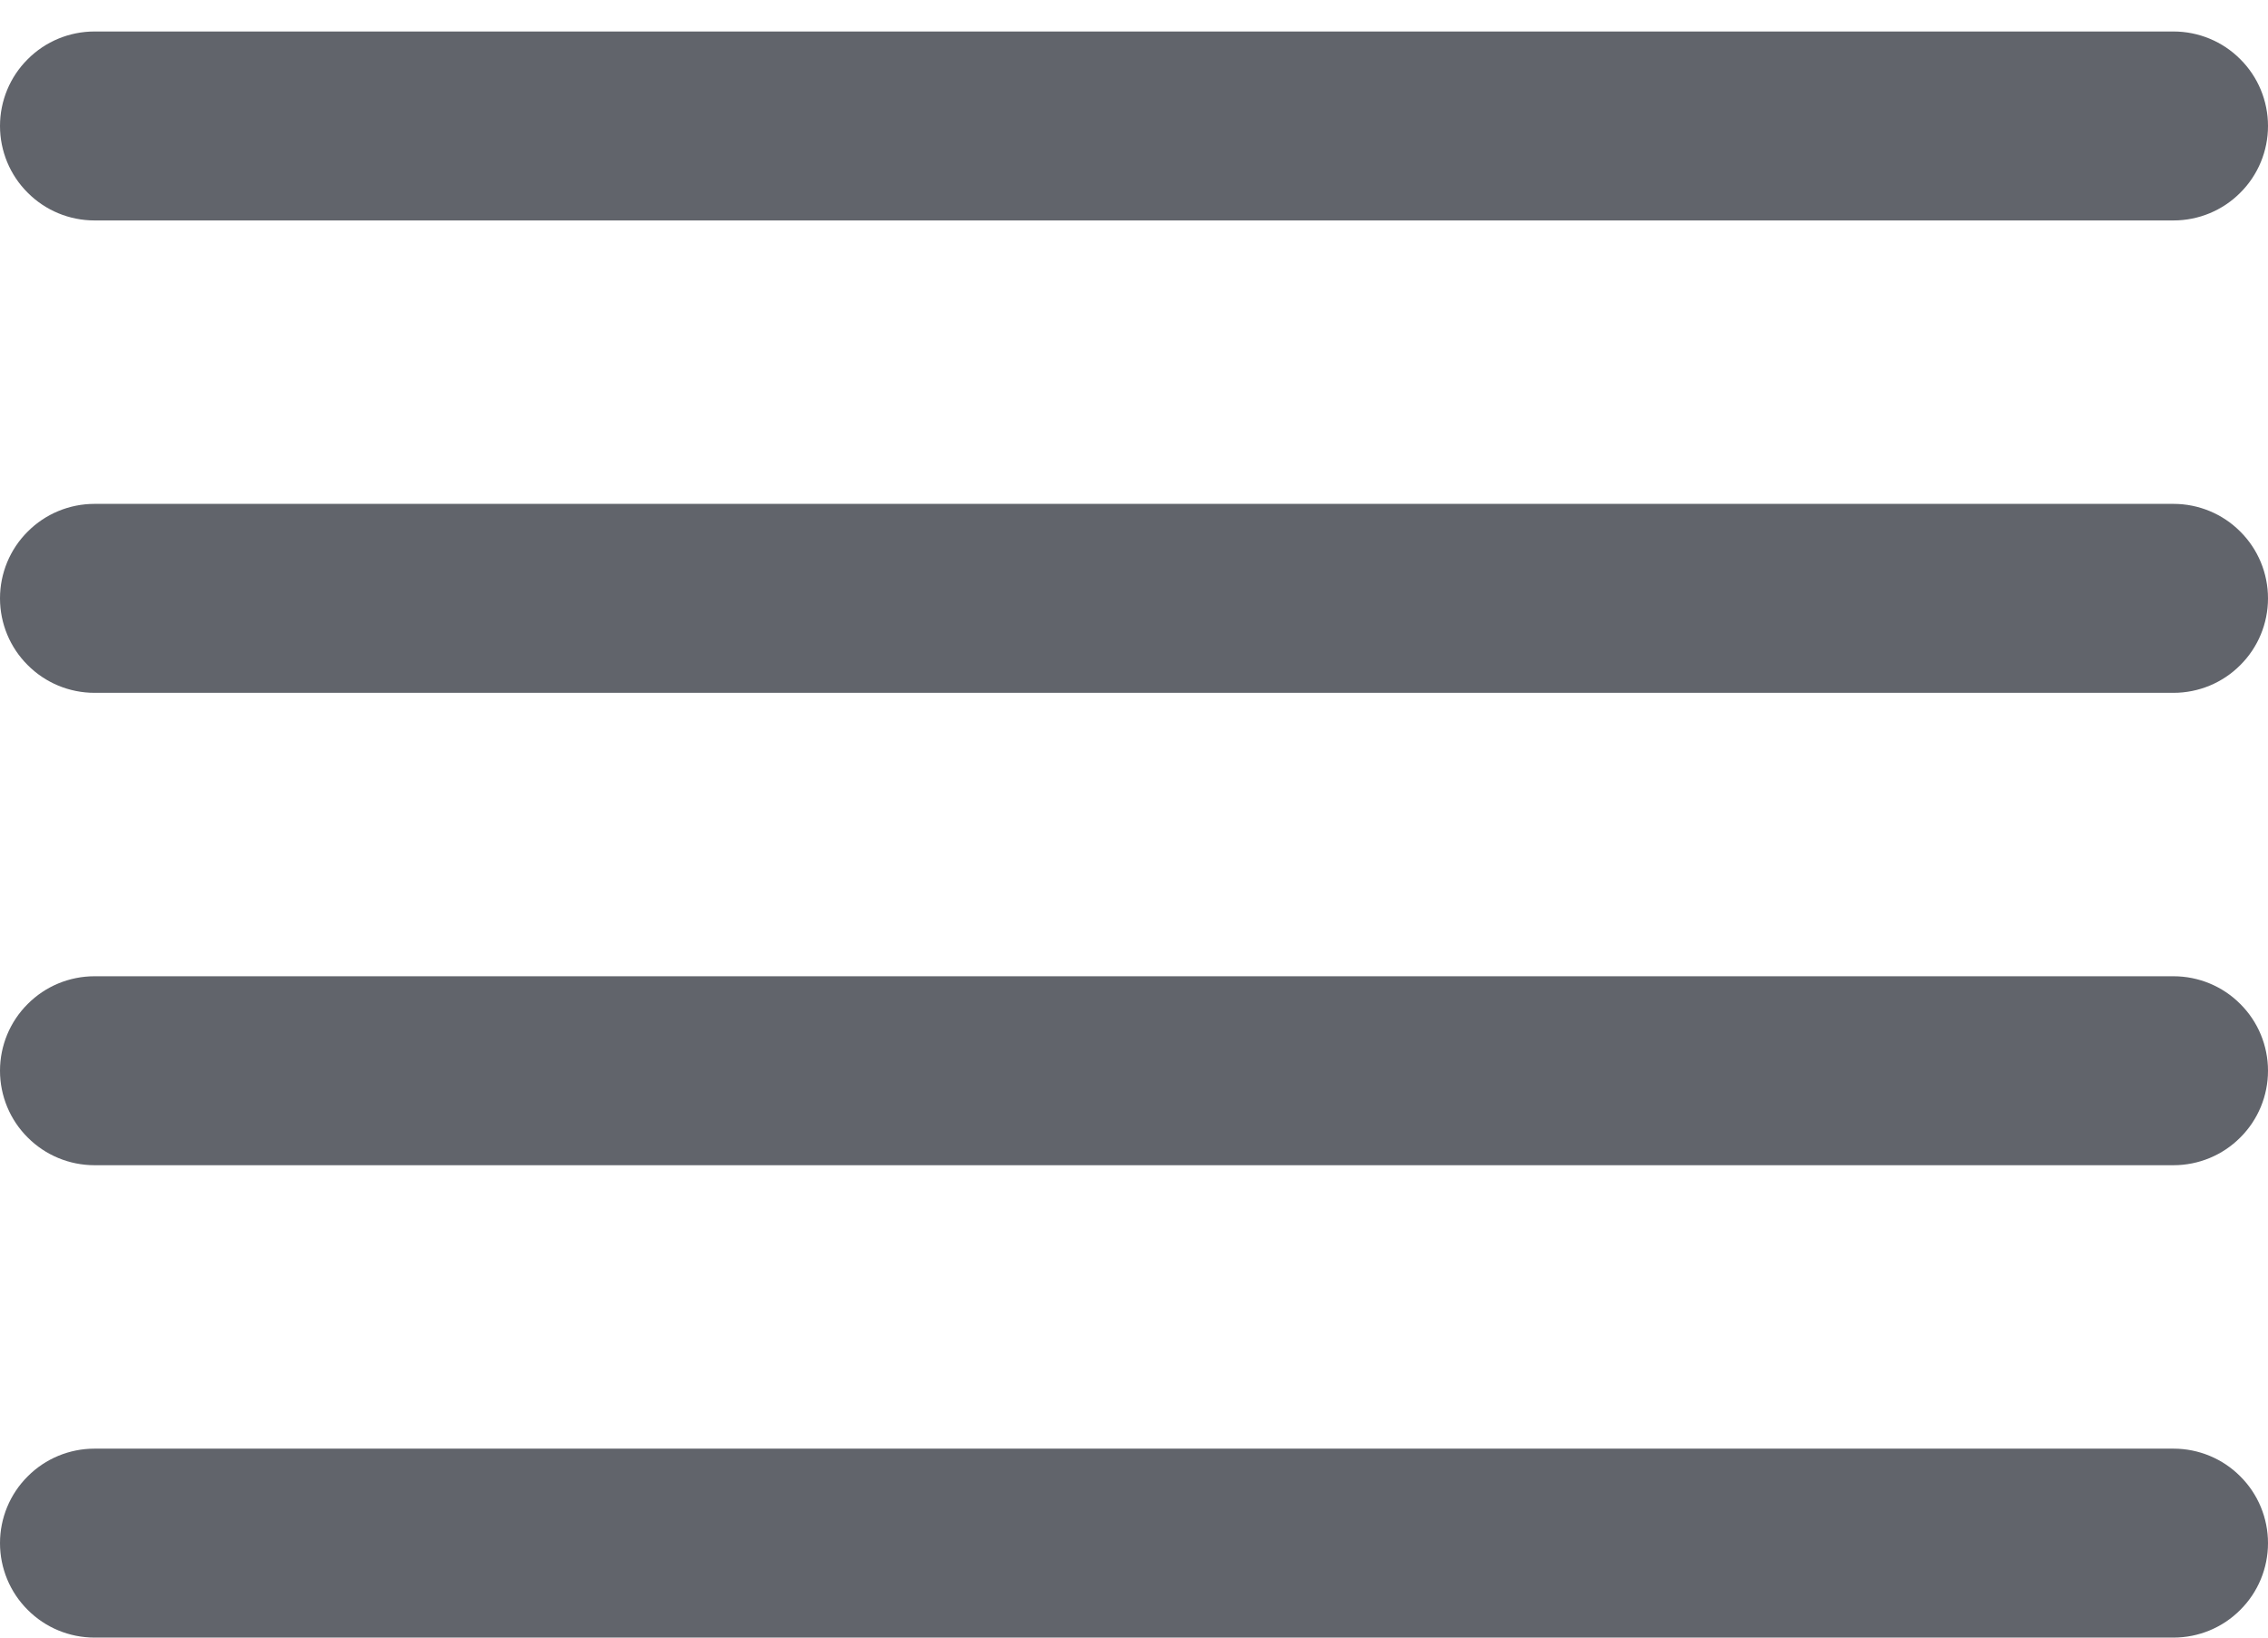
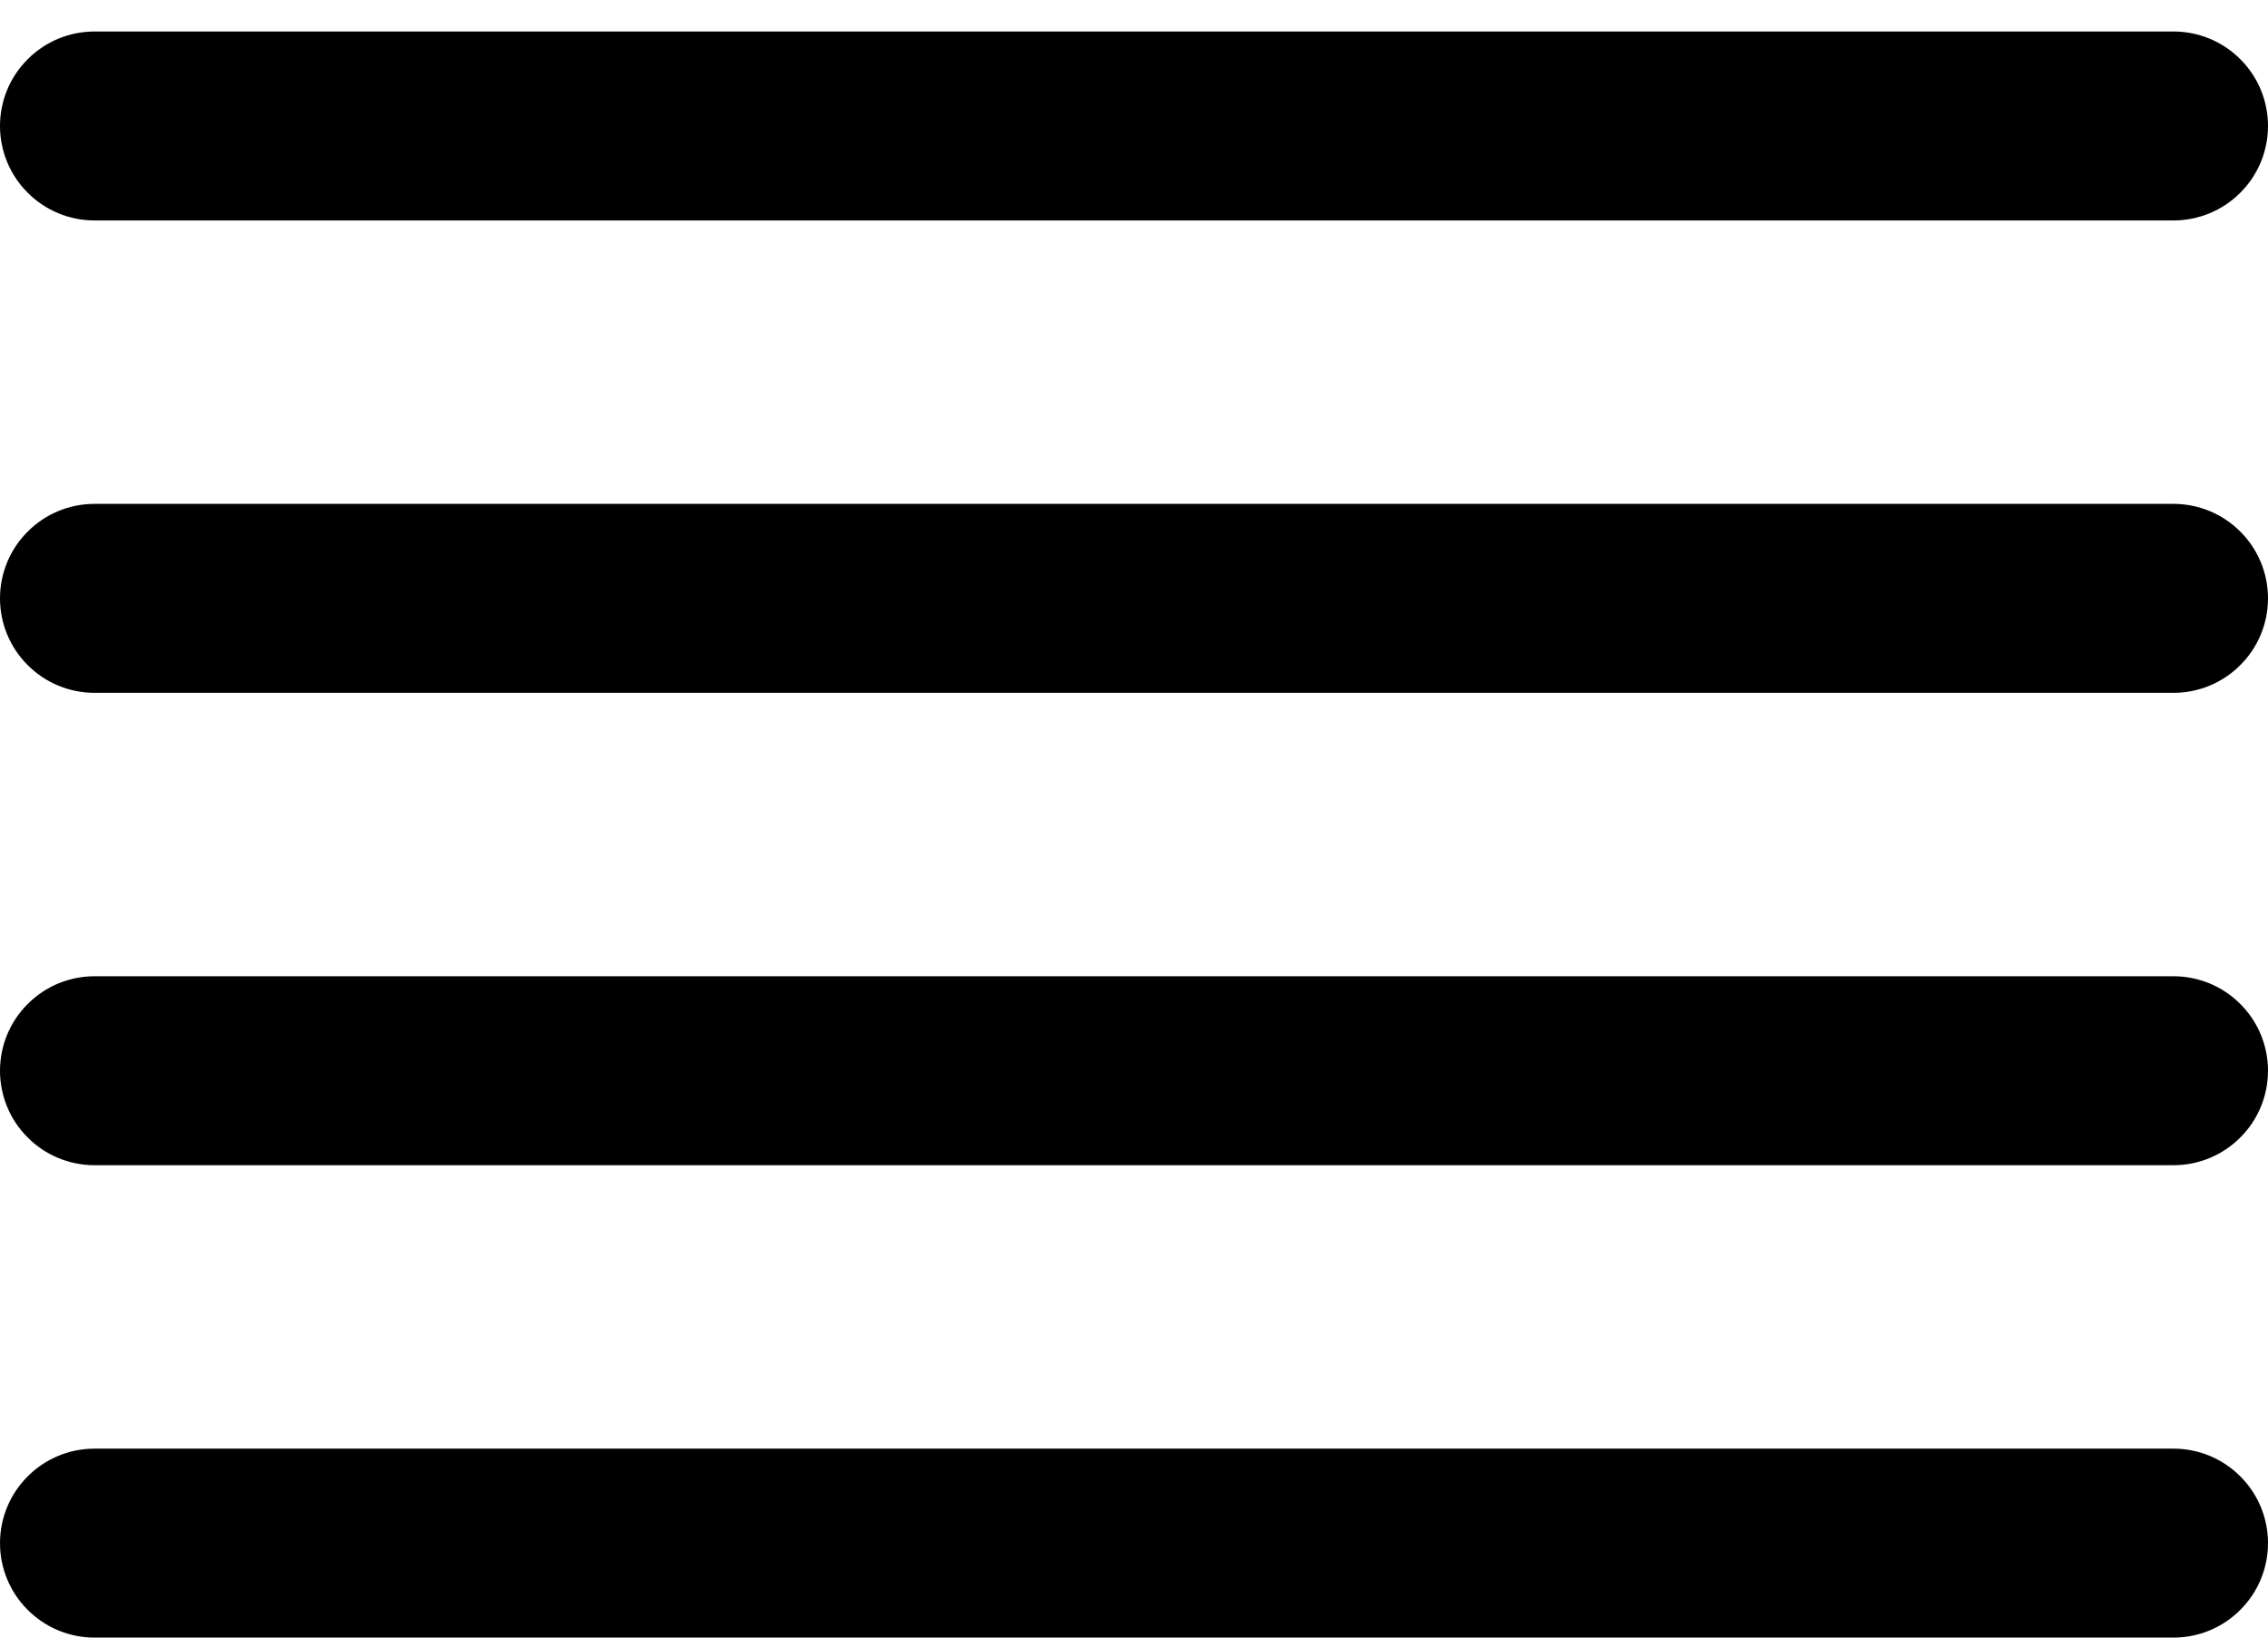
<svg xmlns="http://www.w3.org/2000/svg" width="18" height="13" viewBox="0 0 18 13" fill="none">
-   <path d="M0 1C0 0.801 0.079 0.61 0.22 0.47C0.36 0.329 0.551 0.25 0.75 0.25H17.25C17.449 0.25 17.64 0.329 17.78 0.47C17.921 0.61 18 0.801 18 1C18 1.199 17.921 1.39 17.78 1.53C17.64 1.671 17.449 1.75 17.25 1.75H0.75C0.551 1.75 0.36 1.671 0.22 1.53C0.079 1.39 0 1.199 0 1ZM17.25 4H0.75C0.551 4 0.36 4.079 0.22 4.22C0.079 4.36 0 4.551 0 4.75C0 4.949 0.079 5.14 0.22 5.28C0.36 5.421 0.551 5.5 0.75 5.5H17.25C17.449 5.5 17.64 5.421 17.78 5.28C17.921 5.14 18 4.949 18 4.75C18 4.551 17.921 4.36 17.78 4.22C17.64 4.079 17.449 4 17.25 4ZM17.25 7.75H0.75C0.551 7.75 0.36 7.829 0.22 7.97C0.079 8.11 0 8.301 0 8.5C0 8.699 0.079 8.89 0.22 9.03C0.36 9.171 0.551 9.25 0.75 9.25H17.25C17.449 9.25 17.64 9.171 17.78 9.03C17.921 8.89 18 8.699 18 8.5C18 8.301 17.921 8.11 17.78 7.97C17.64 7.829 17.449 7.75 17.25 7.75ZM17.25 11.5H0.75C0.551 11.5 0.36 11.579 0.22 11.72C0.079 11.86 0 12.051 0 12.25C0 12.449 0.079 12.64 0.22 12.78C0.36 12.921 0.551 13 0.75 13H17.25C17.449 13 17.64 12.921 17.78 12.78C17.921 12.64 18 12.449 18 12.25C18 12.051 17.921 11.86 17.78 11.72C17.64 11.579 17.449 11.5 17.25 11.5Z" fill="#61646B" />
+   <path d="M0 1C0 0.801 0.079 0.61 0.22 0.47C0.36 0.329 0.551 0.25 0.75 0.25H17.25C17.449 0.25 17.64 0.329 17.78 0.47C17.921 0.61 18 0.801 18 1C18 1.199 17.921 1.39 17.78 1.53C17.64 1.671 17.449 1.75 17.25 1.75H0.75C0.551 1.75 0.36 1.671 0.22 1.53C0.079 1.39 0 1.199 0 1ZM17.25 4H0.75C0.551 4 0.36 4.079 0.22 4.22C0.079 4.36 0 4.551 0 4.75C0 4.949 0.079 5.14 0.22 5.28C0.36 5.421 0.551 5.5 0.75 5.5H17.25C17.449 5.5 17.64 5.421 17.78 5.28C17.921 5.14 18 4.949 18 4.75C18 4.551 17.921 4.36 17.78 4.22C17.64 4.079 17.449 4 17.25 4ZM17.25 7.75H0.75C0.551 7.75 0.36 7.829 0.22 7.97C0.079 8.11 0 8.301 0 8.5C0 8.699 0.079 8.89 0.22 9.03C0.36 9.171 0.551 9.25 0.75 9.25H17.25C17.449 9.25 17.64 9.171 17.78 9.03C17.921 8.89 18 8.699 18 8.5C18 8.301 17.921 8.11 17.78 7.97C17.64 7.829 17.449 7.75 17.25 7.75ZM17.25 11.5H0.75C0.551 11.5 0.36 11.579 0.22 11.72C0.079 11.86 0 12.051 0 12.25C0 12.449 0.079 12.64 0.22 12.78C0.36 12.921 0.551 13 0.75 13H17.25C17.449 13 17.64 12.921 17.78 12.78C17.921 12.64 18 12.449 18 12.25C18 12.051 17.921 11.86 17.78 11.72C17.64 11.579 17.449 11.5 17.25 11.5Z" fill="CurrentColor" />
</svg>
